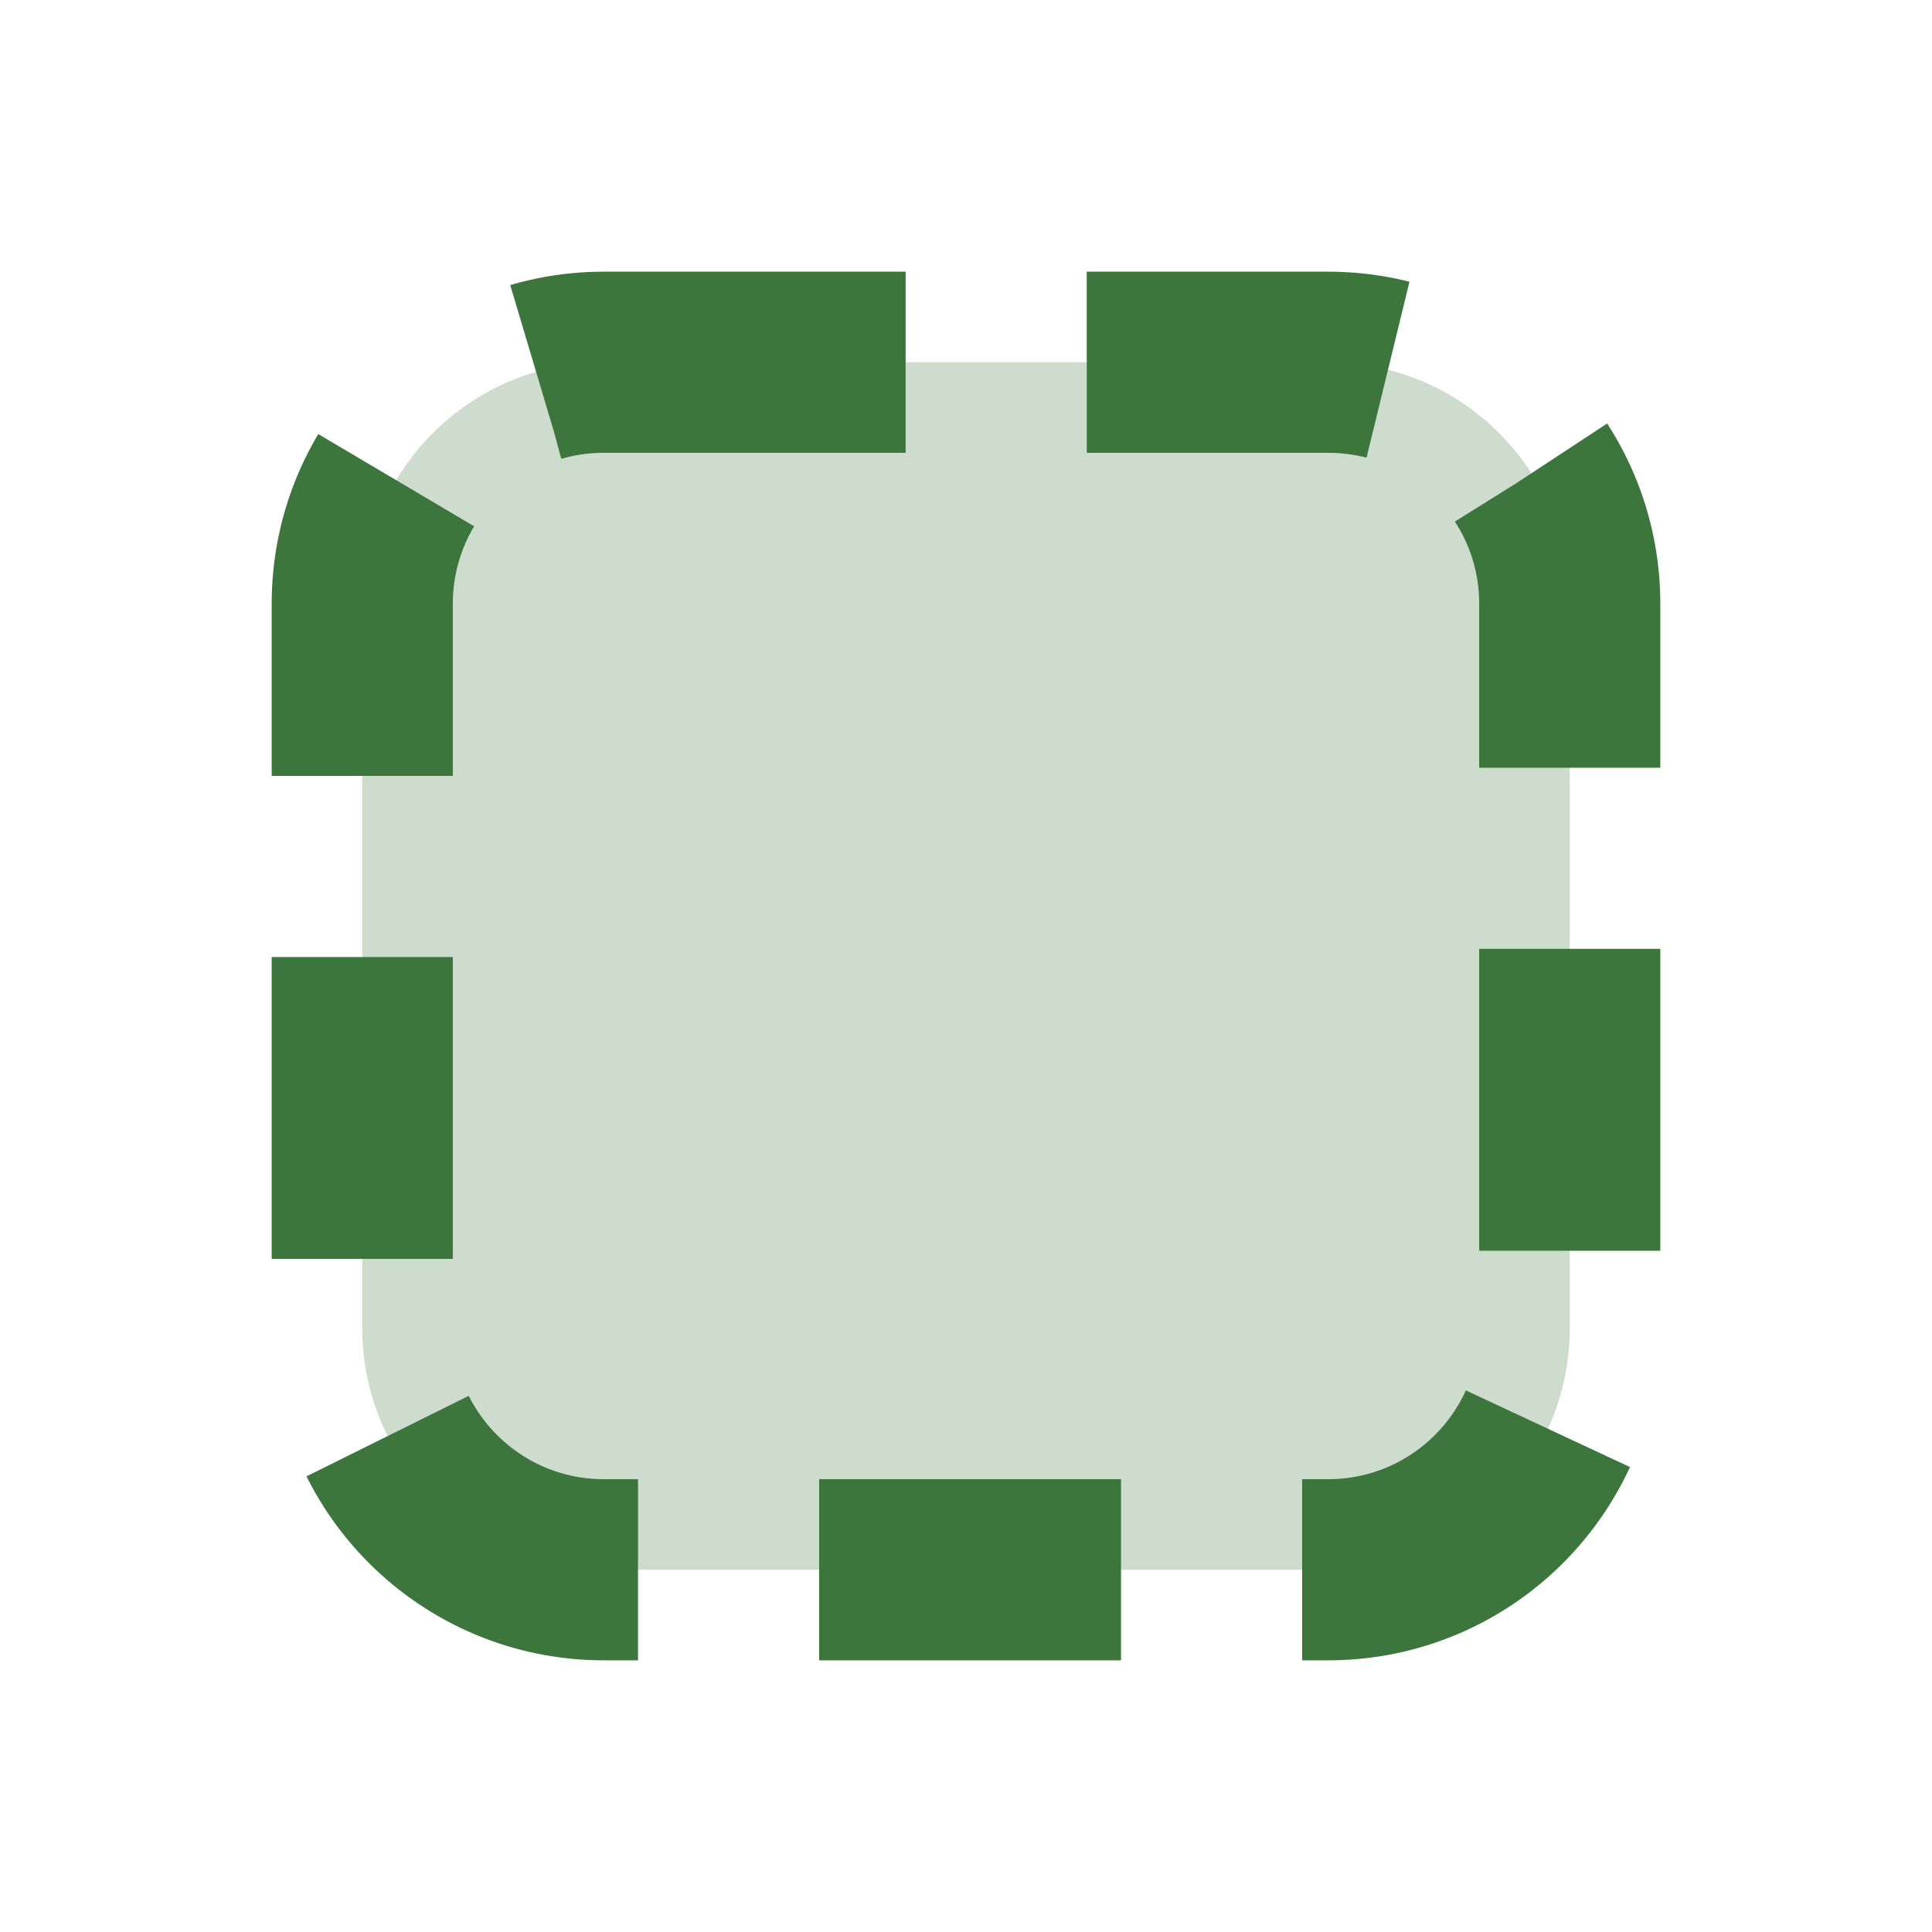
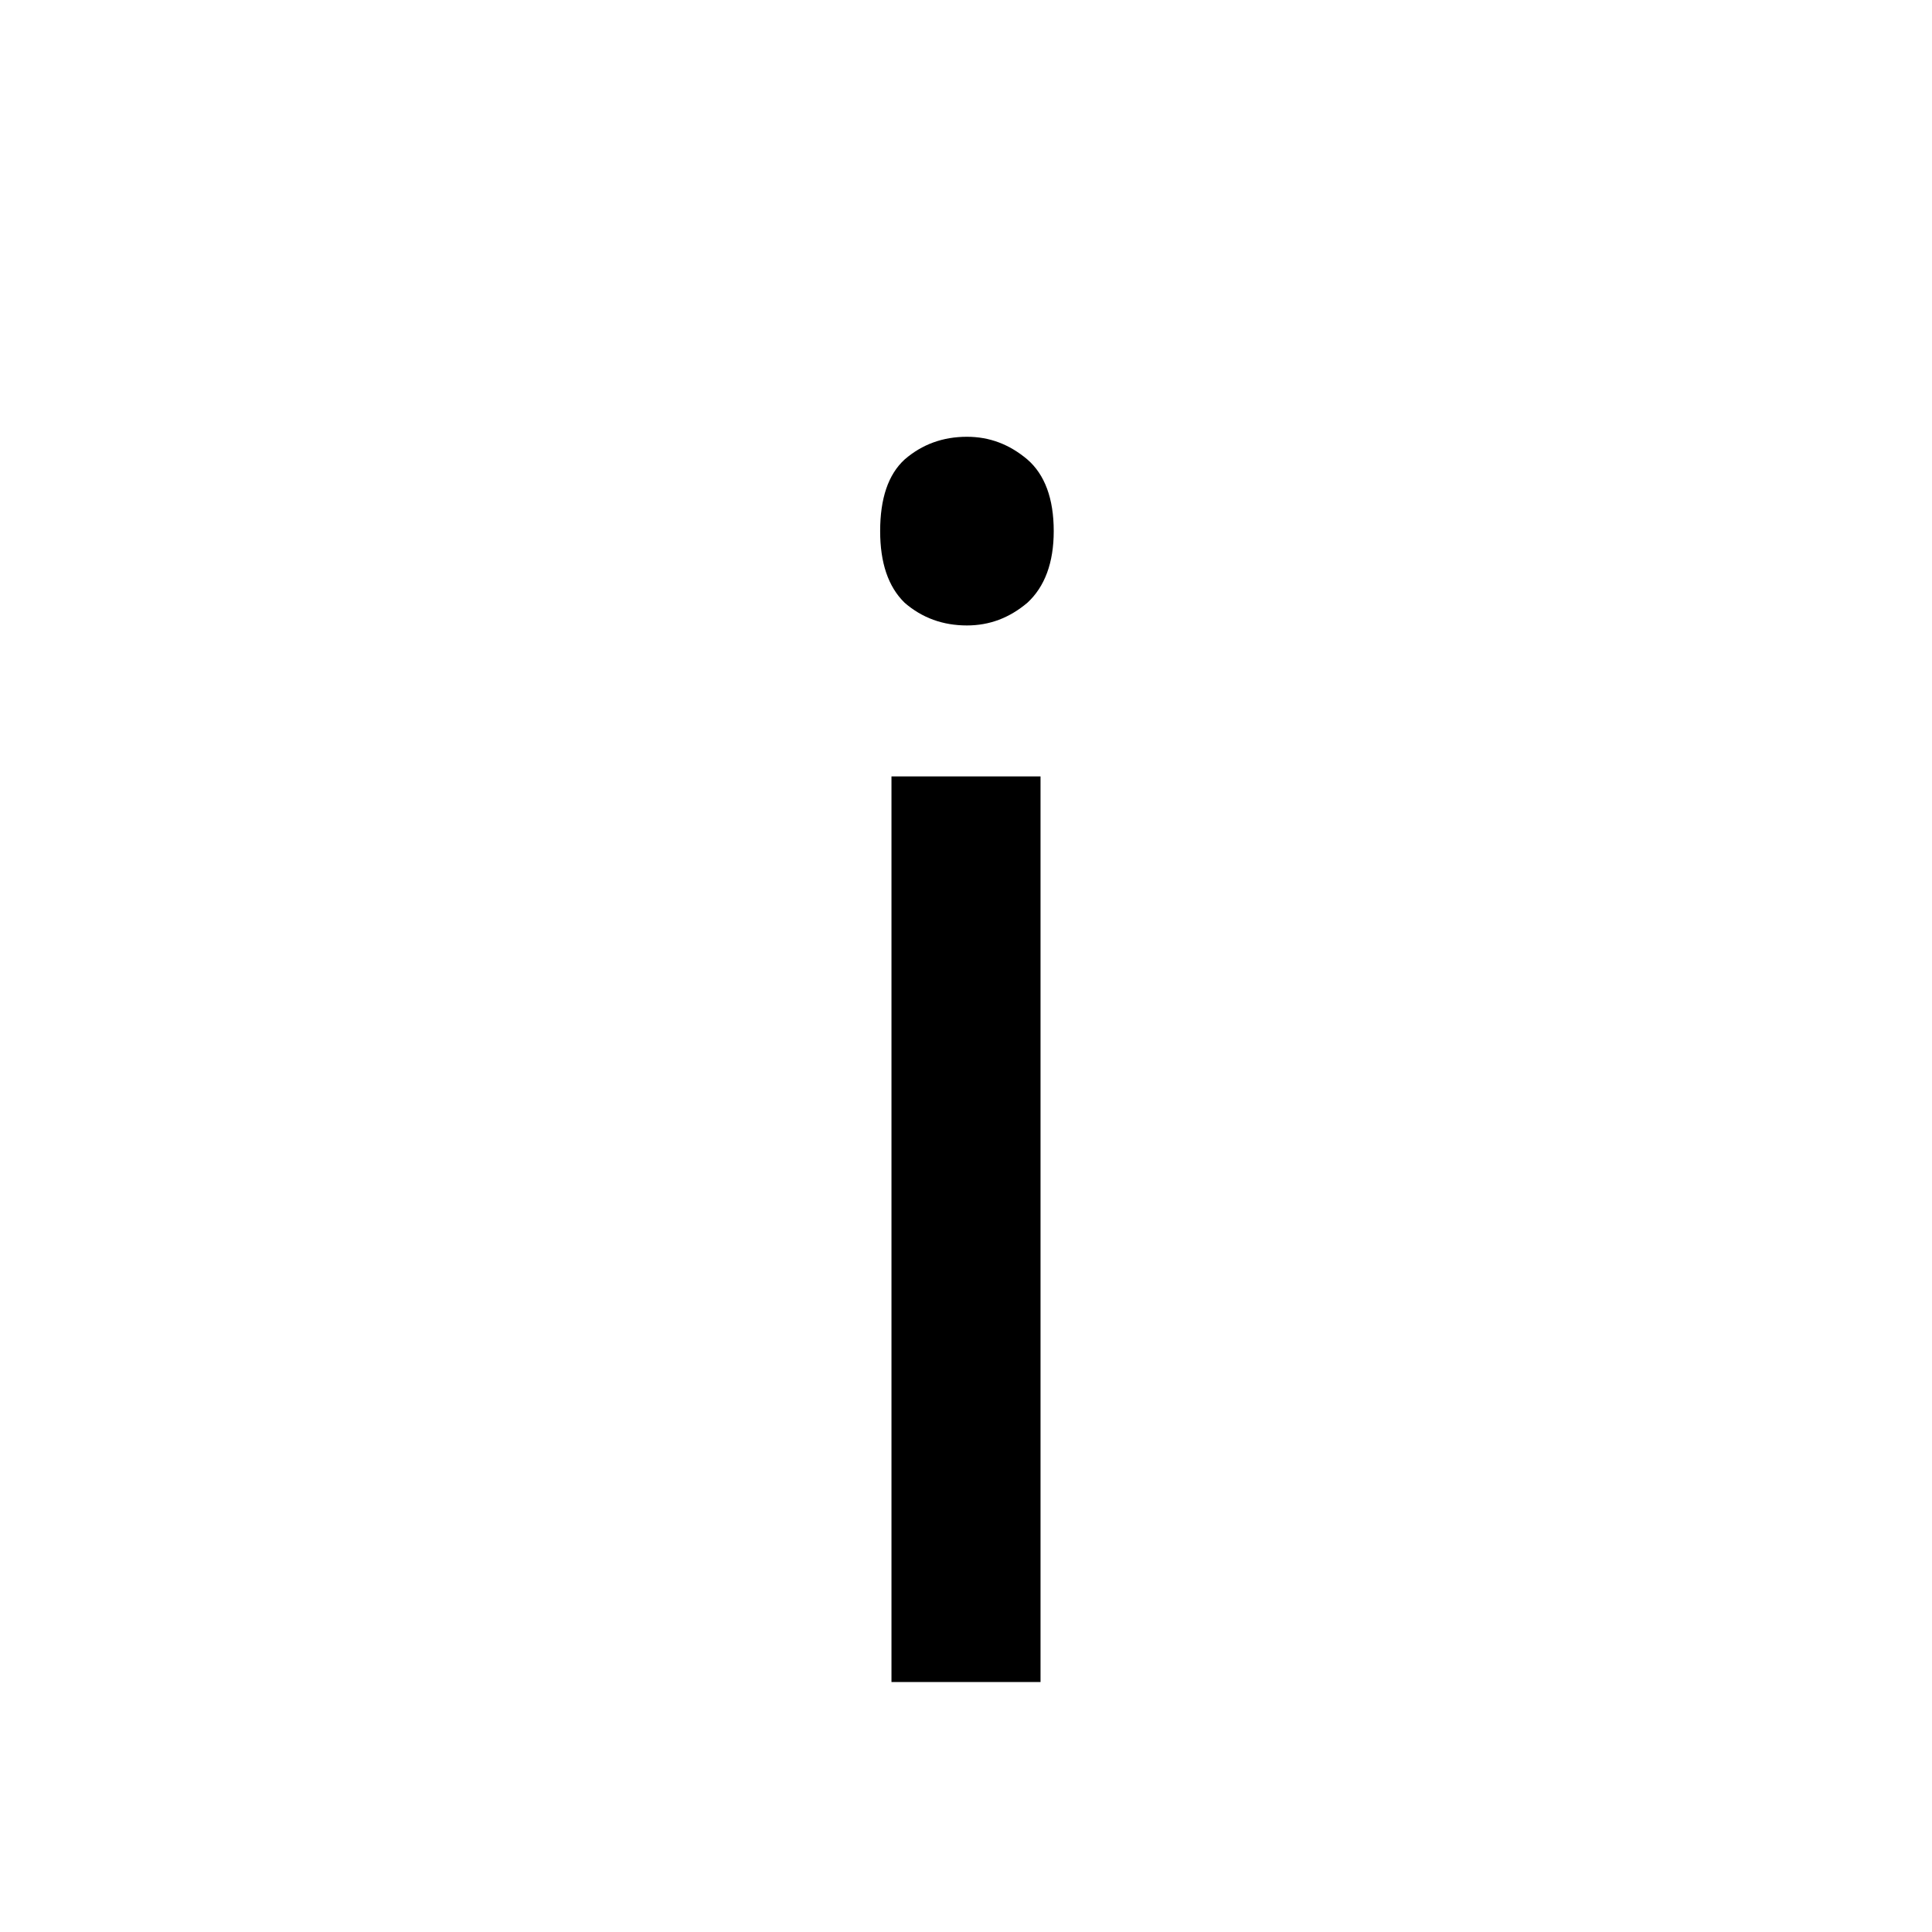
<svg xmlns="http://www.w3.org/2000/svg" width="16" height="16" viewBox="0 0 16 16">
-   <rect x="3" y="3" width="10" height="10" rx="2" fill="#3C763D" fill-opacity=".25" stroke="#3C763D" stroke-width="1.5" stroke-dasharray="2.5 1.5" />
+   <text x="8" y="8.5" font-size="14" font-family="Apple Color Emoji, Segoe UI Emoji, Noto Color Emoji, sans-serif" text-anchor="middle" dominant-baseline="central">
+     ℹ️
+   </text>
</svg>
